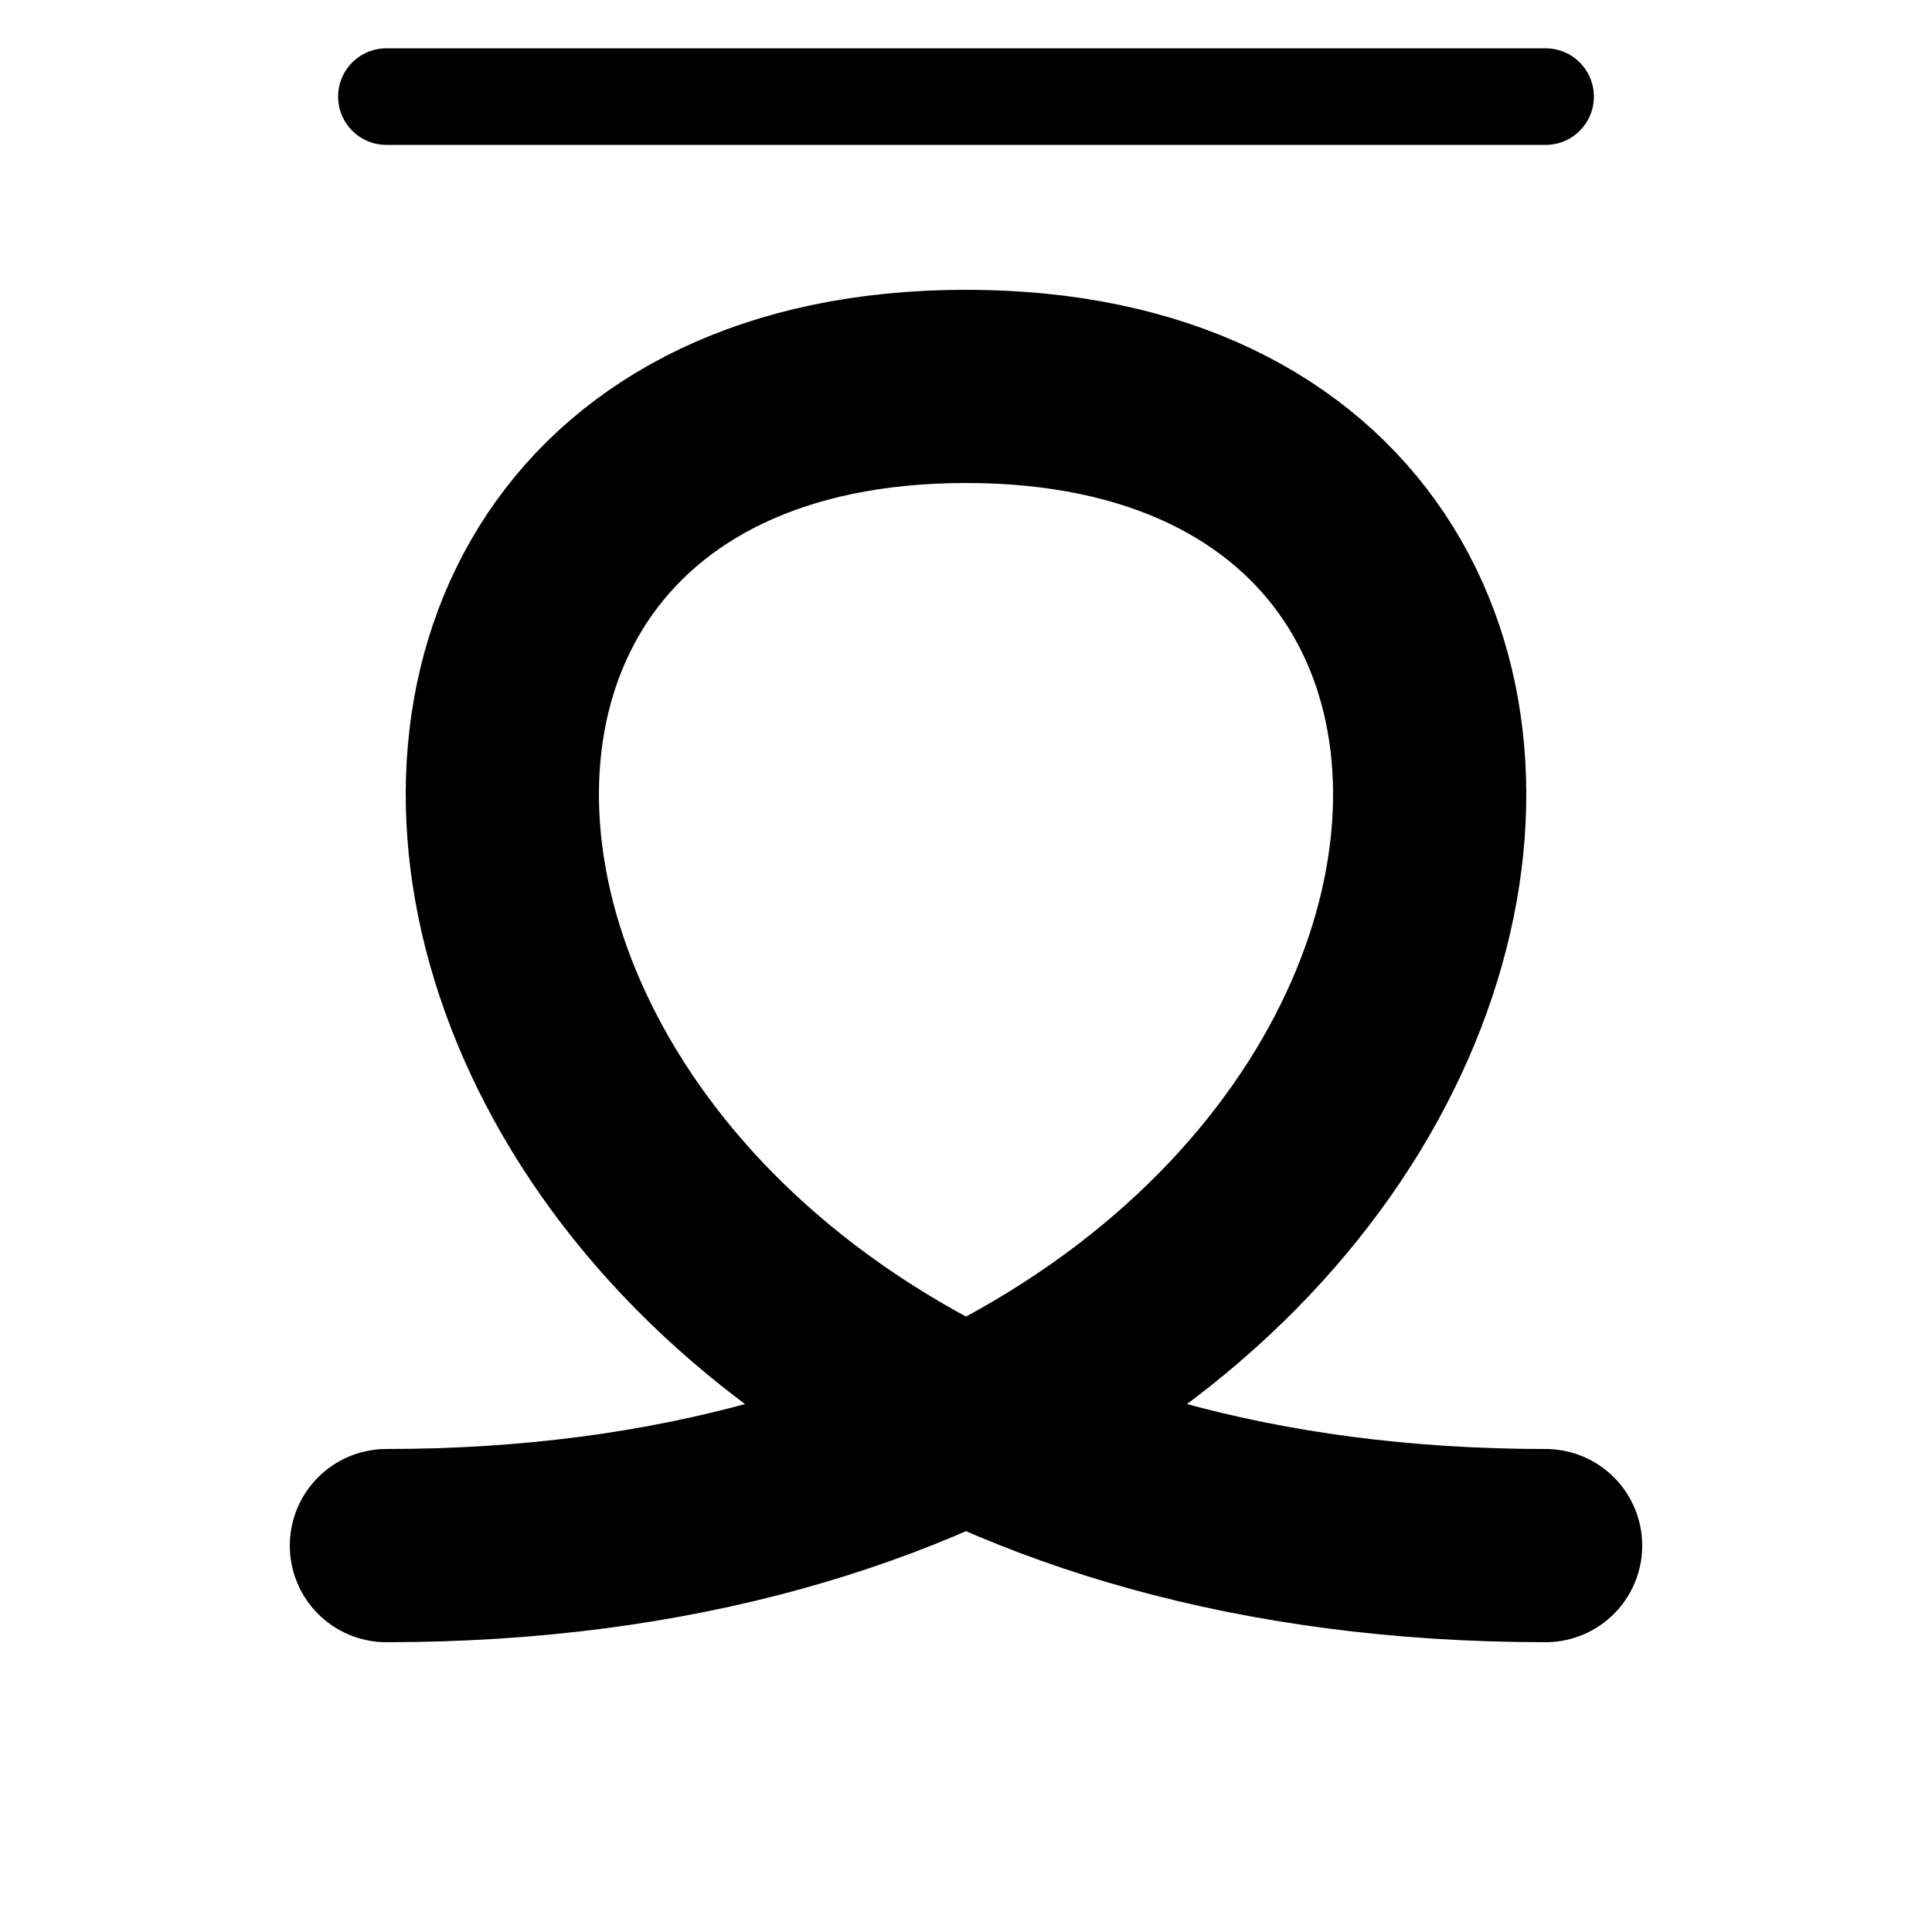
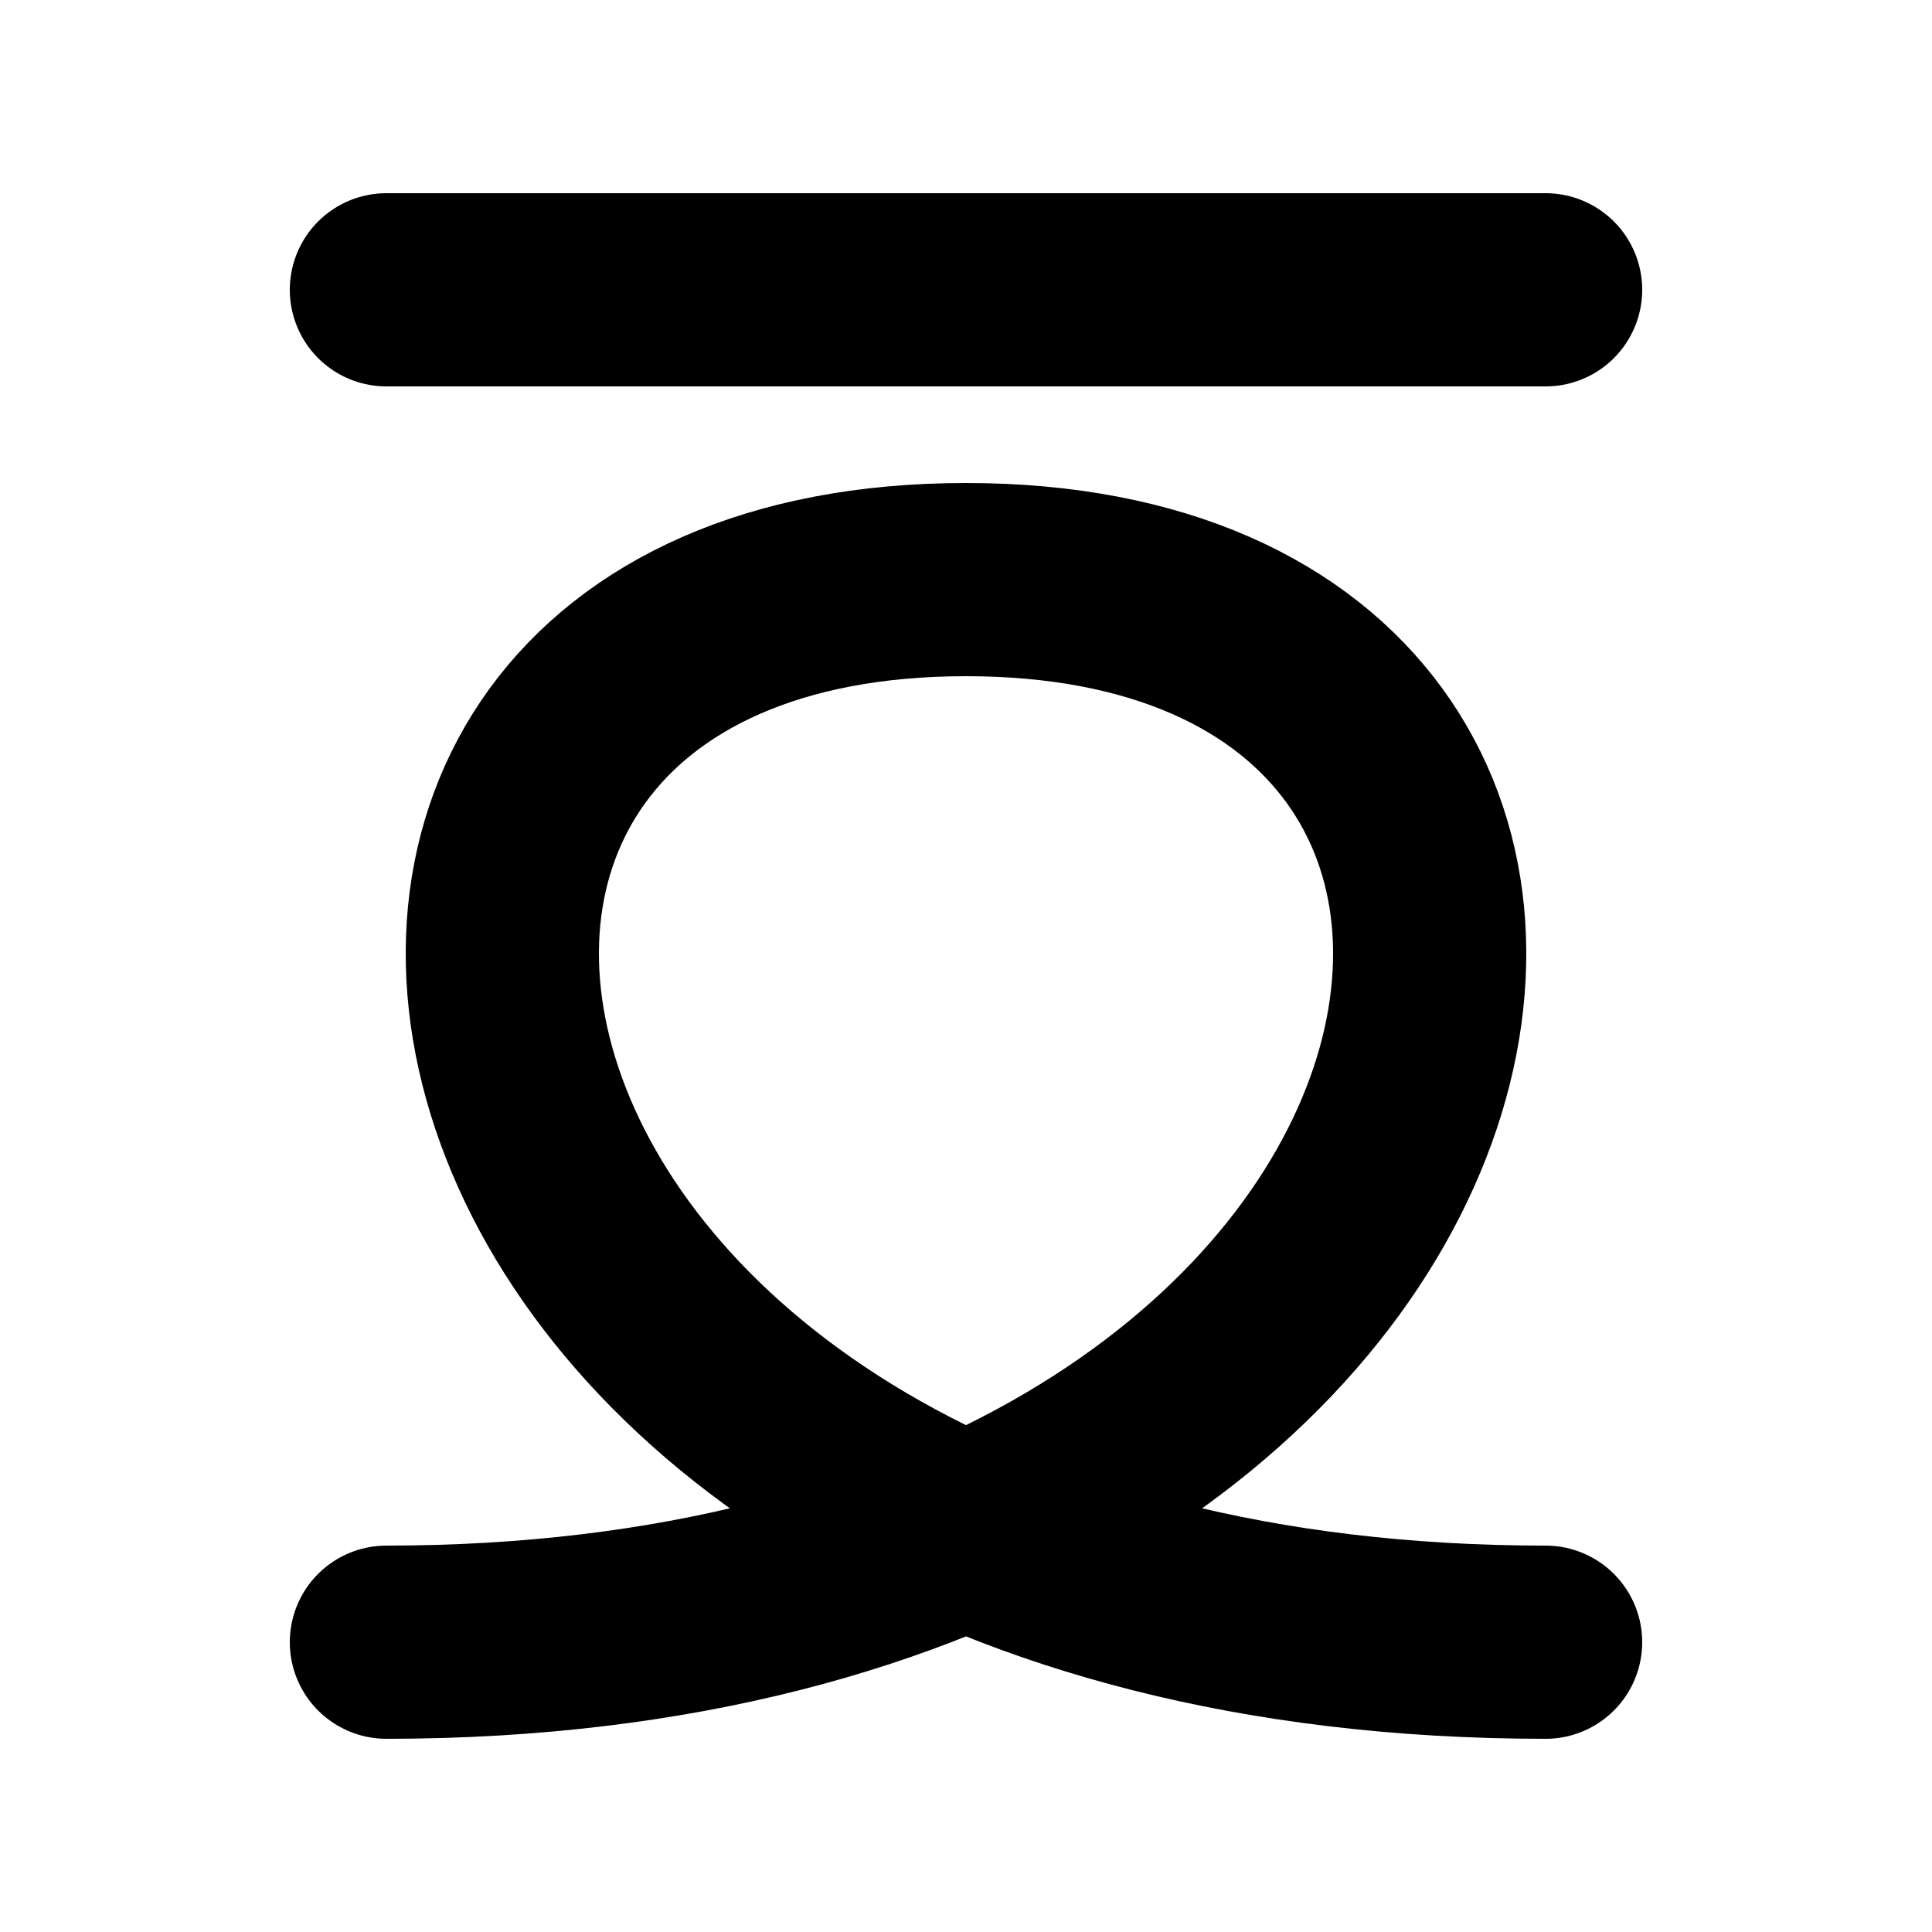
<svg xmlns="http://www.w3.org/2000/svg" viewBox="0 0 100 100">
-   <path d="       M 20,80       C 80,80         90,20         50,20       M 80,80       C 20,80         10,20         50,20     " fill="none" stroke="black" stroke-width="10px" stroke-linecap="round" />
-   <path d="M20 5 L 80 5  " stroke="black" stroke-width="5" stroke-linecap="round" fill="none" />
+   <path d="       M 20,85       C 80,85         90,30         50,30       M 80,85       C 20,85         10,30         50,30     " fill="none" stroke="black" stroke-width="10px" stroke-linecap="round" />
+   <path d="M20 15 L 80 15  " stroke="black" stroke-width="10" stroke-linecap="round" fill="none" />
</svg>
